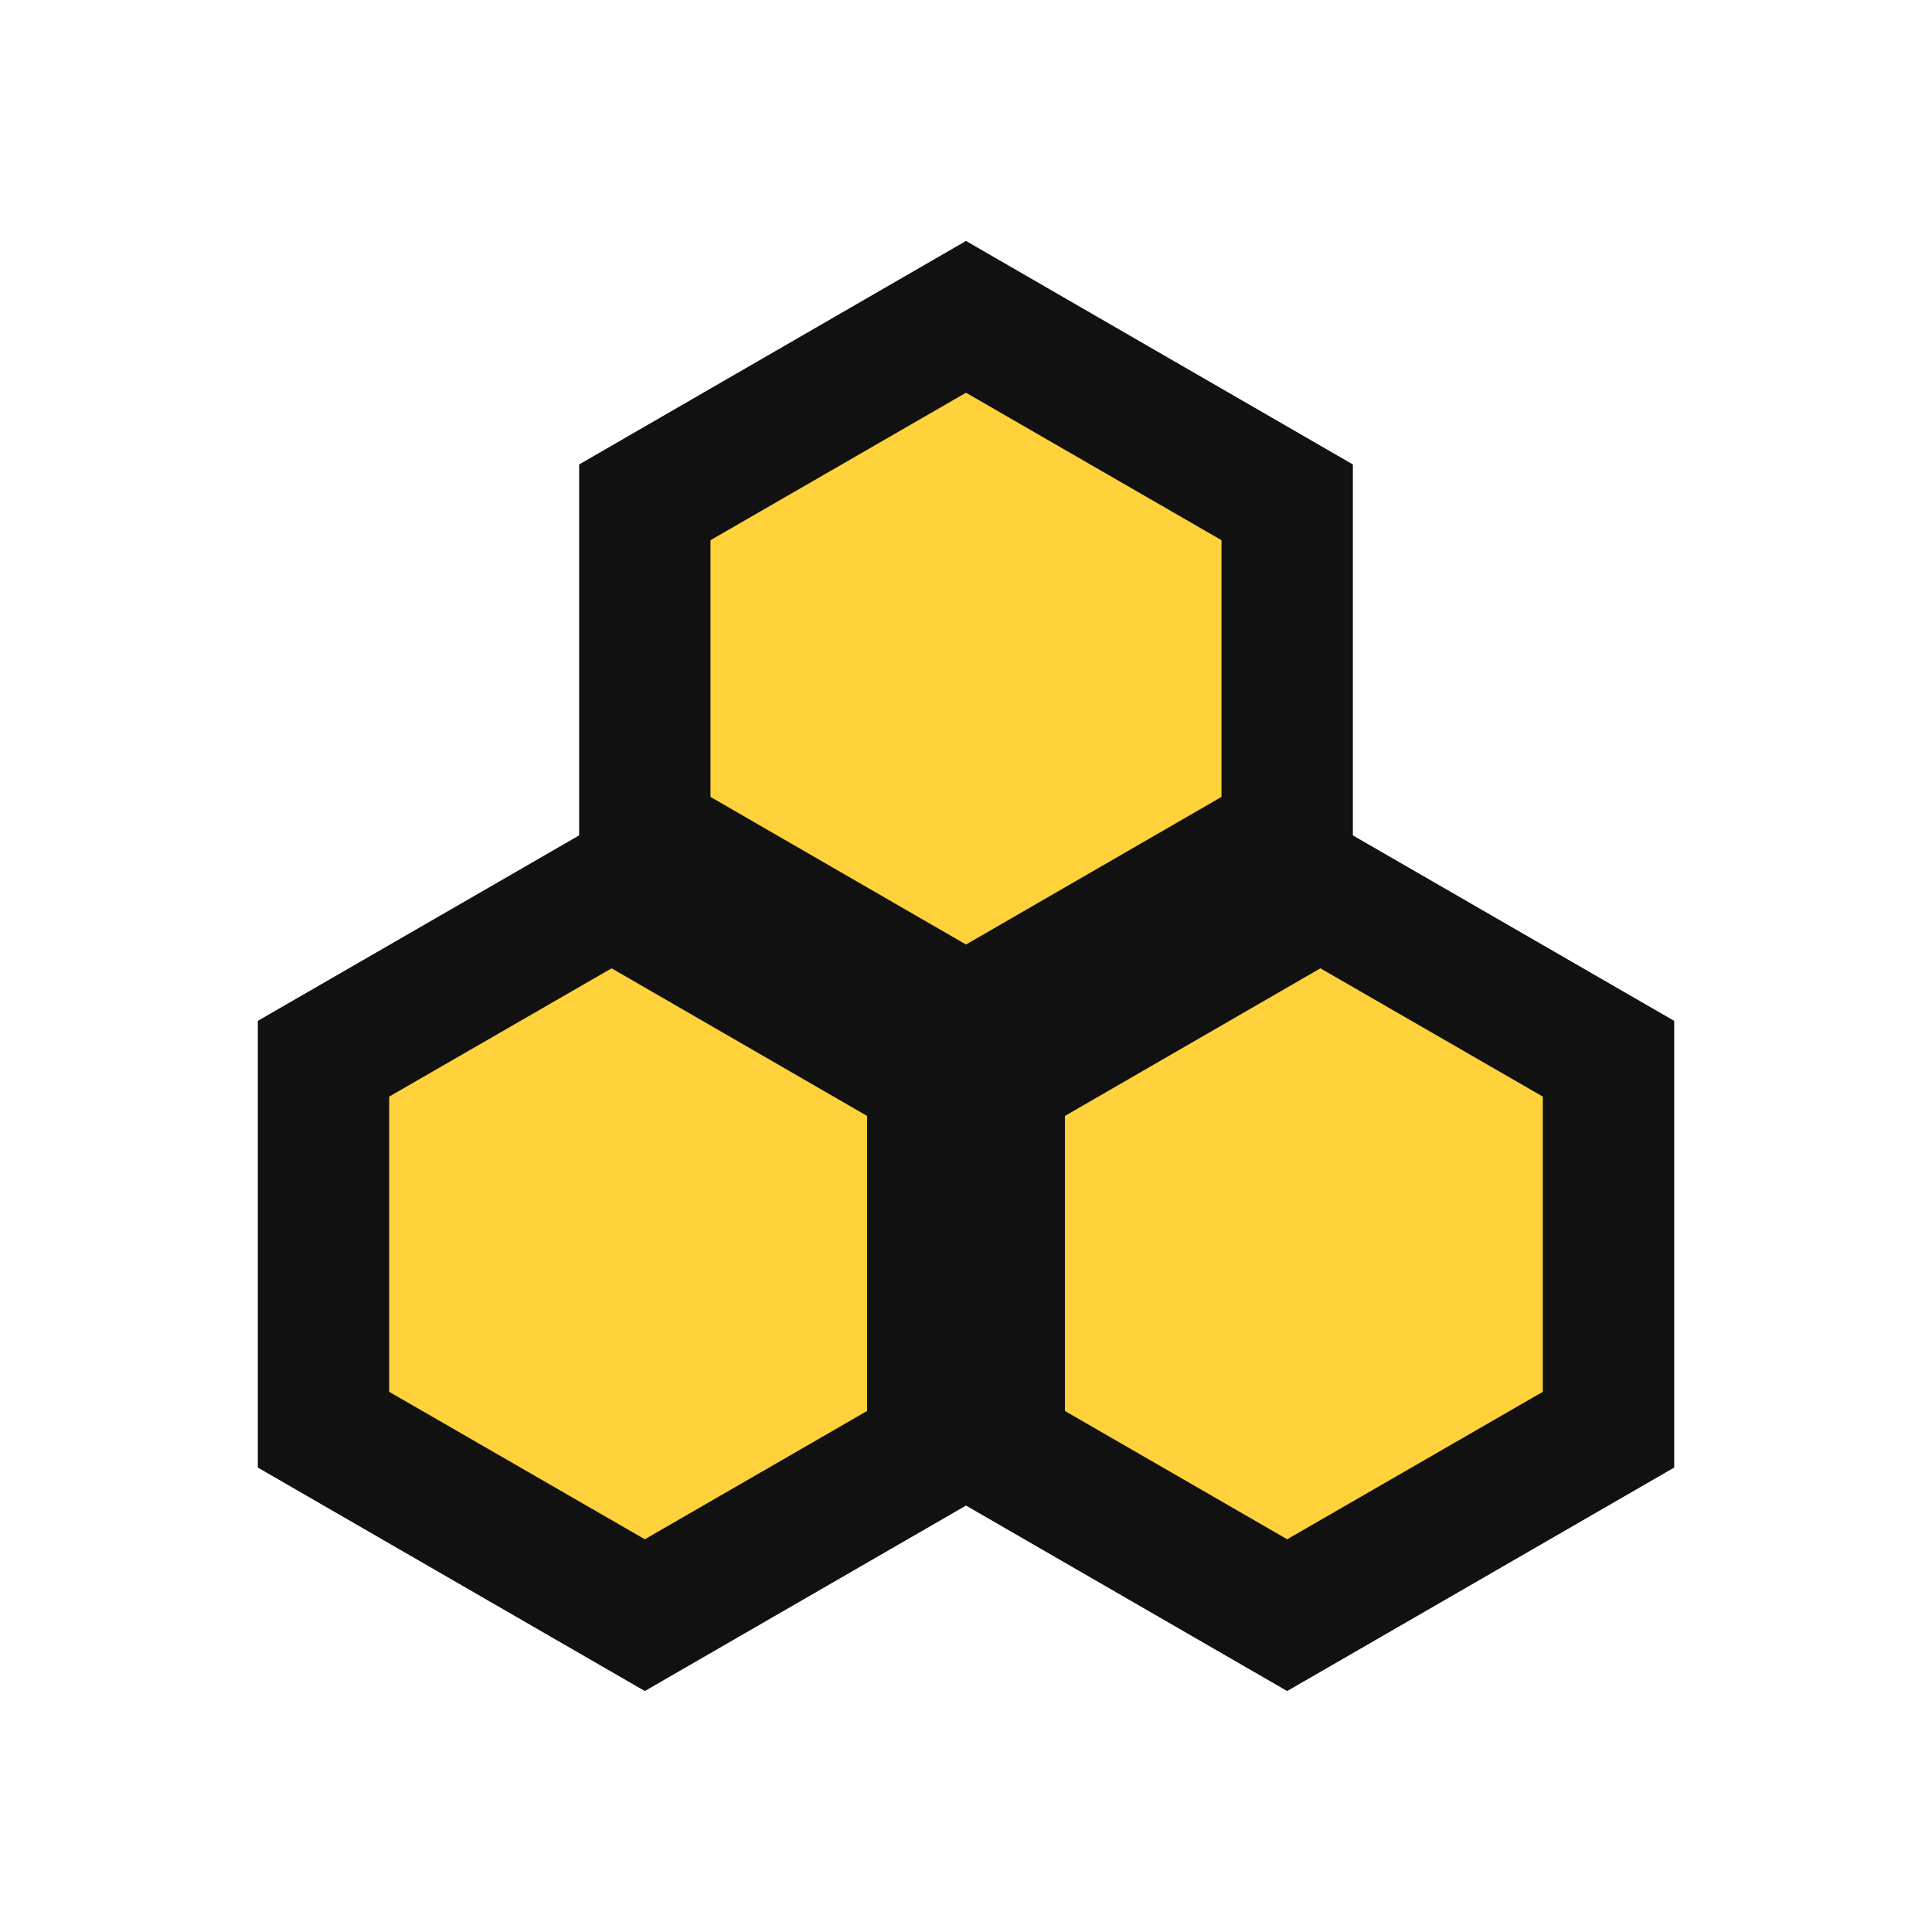
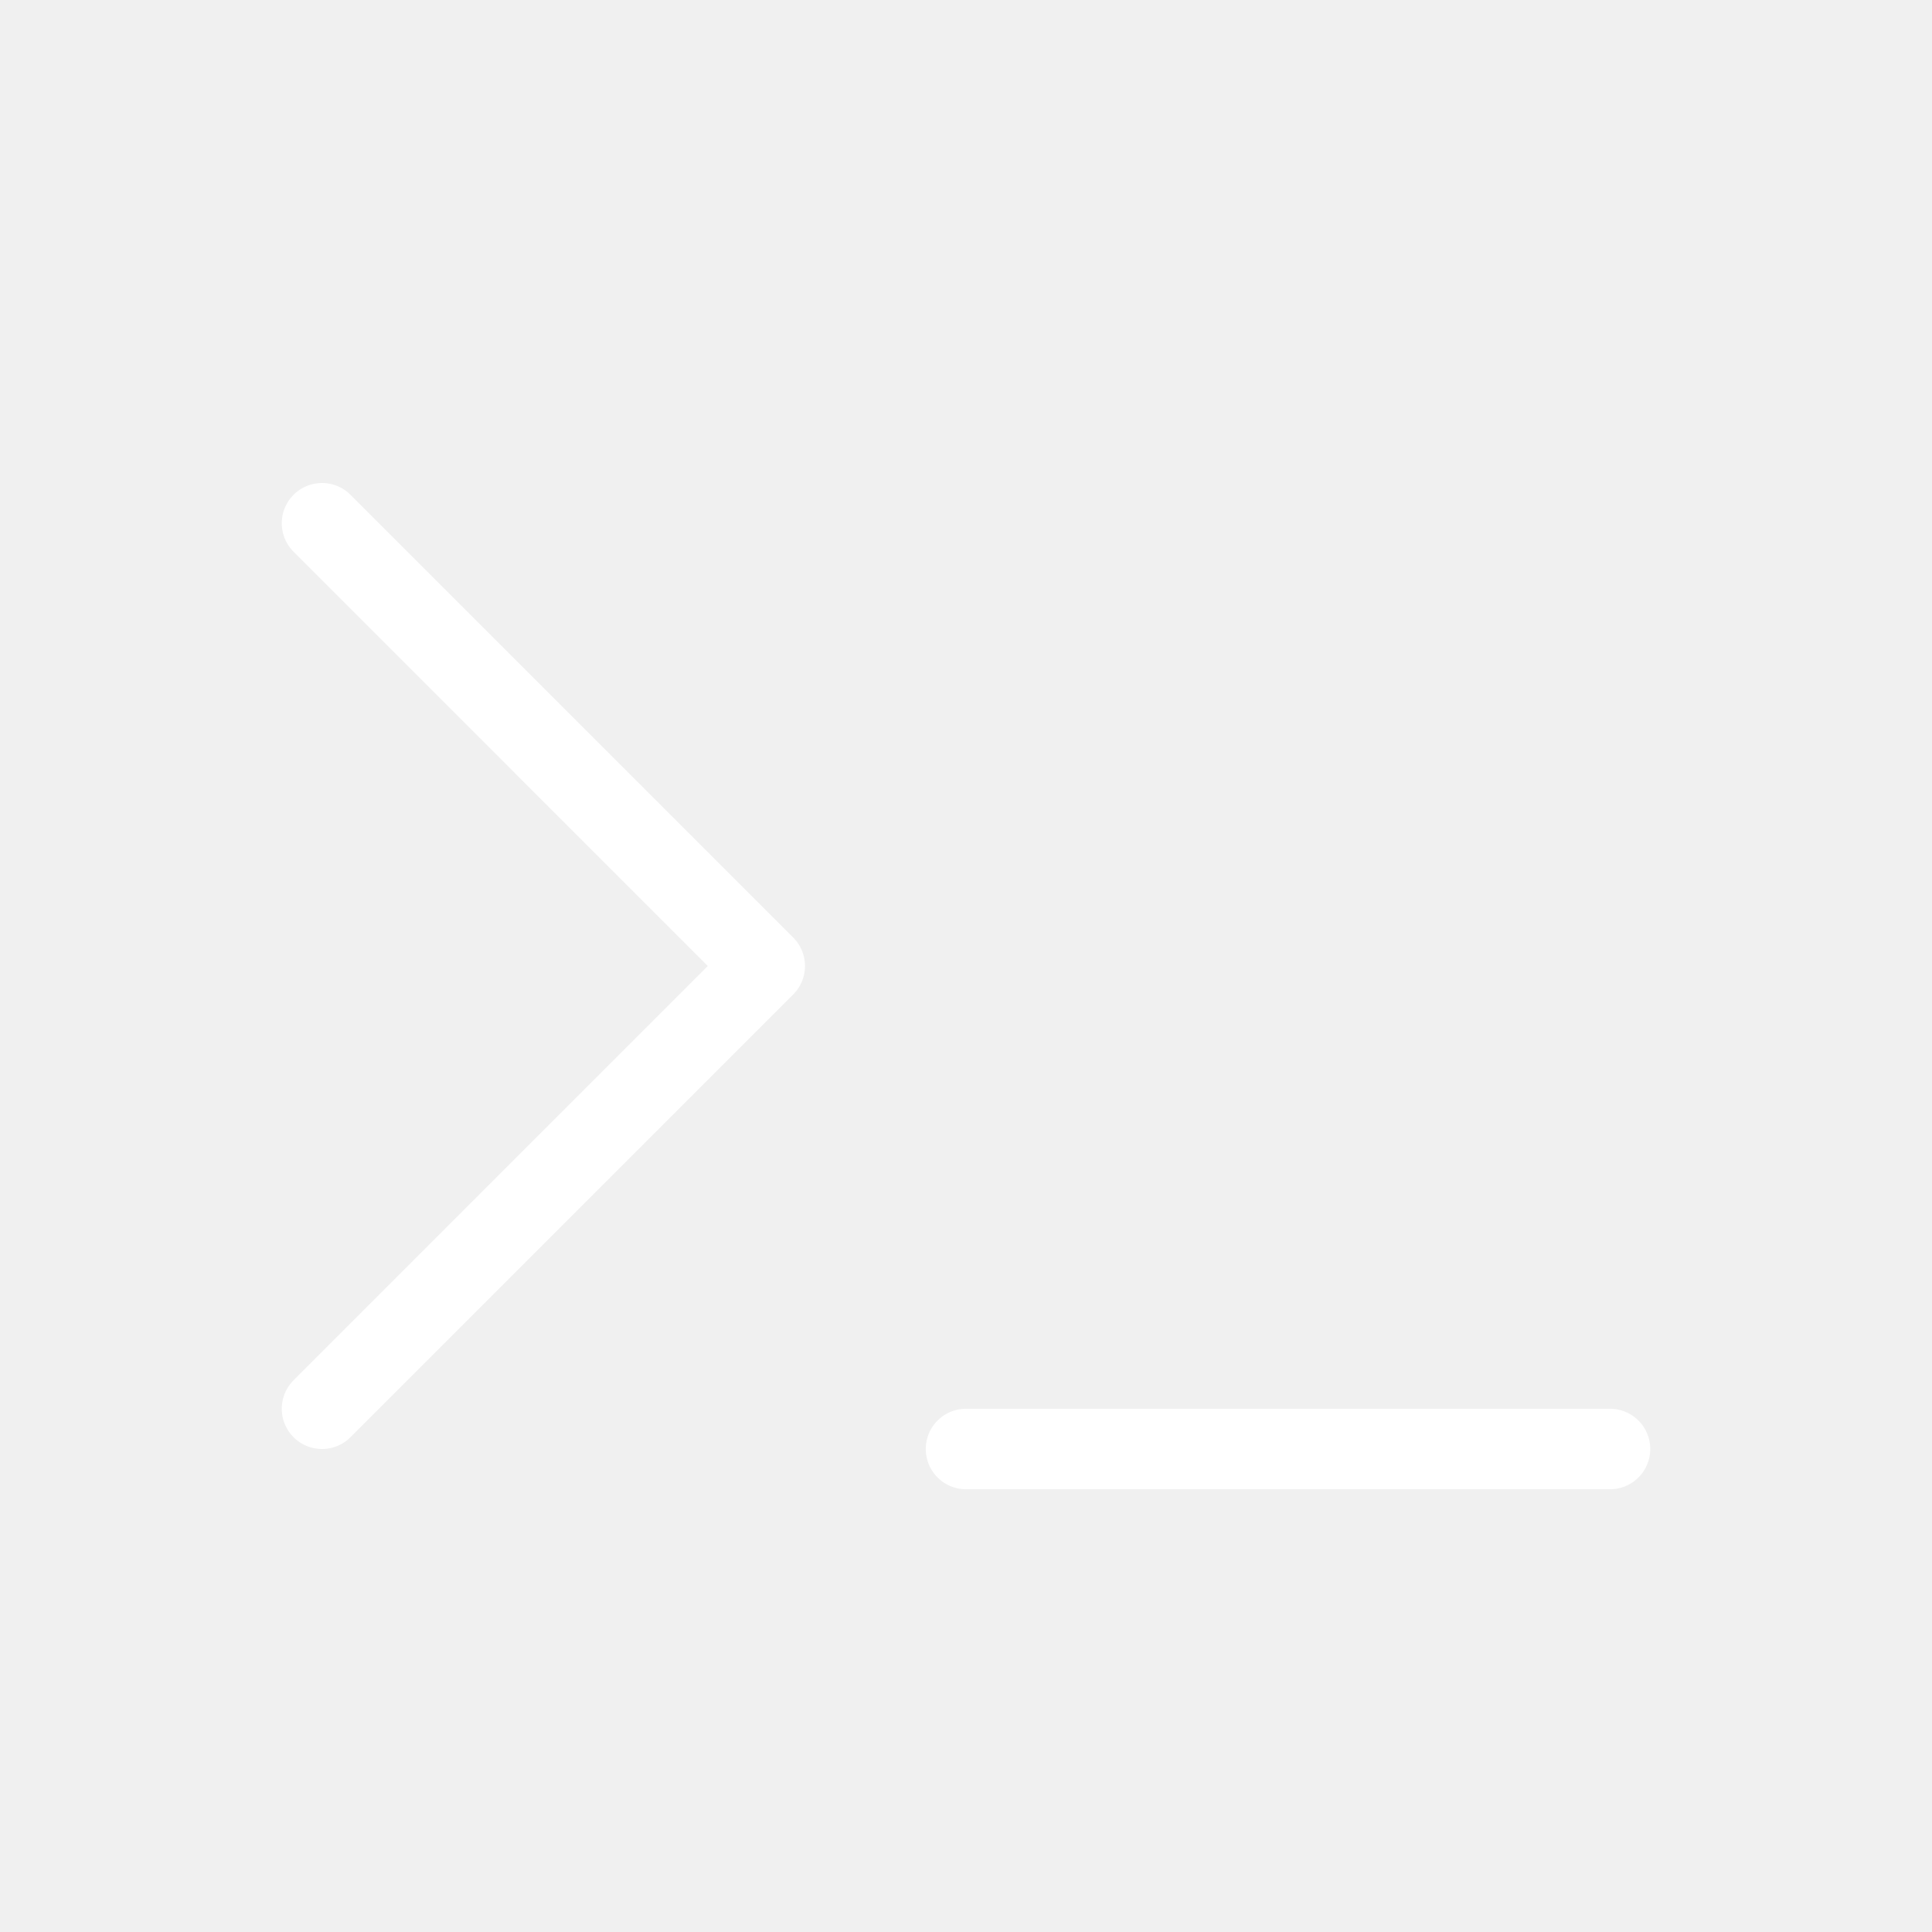
- <svg xmlns="http://www.w3.org/2000/svg" width="120" height="120" viewBox="0 0 120 120">
-   <path fill="#FFFFFF" d="M0 0H120V120H0Z" />
-   <g transform="translate(60 60) scale(.96) translate(-60 -60)">
-     <path fill="#FFD23C" d="M60 18L80.78 30L80.78 54L101.57 66L101.57 90L80.78 102L60 90L39.22 102L18.43 90L18.43 66L39.22 54L39.22 30Z" />
-     <path fill="#111111" fill-rule="evenodd" d="M60 13.09L85.03 27.55L85.03 51.55L105.82 63.55L105.82 92.45L80.78 106.91L60 94.91L39.22 106.91L14.18 92.45L14.18 63.55L34.97 51.55L34.97 27.55ZM60 22.91L76.53 32.45L76.53 49.06L60 58.61L43.47 49.06L43.47 32.45ZM82.93 60.15L97.32 68.45L97.32 87.55L80.78 97.09L66.4 88.79L66.4 69.7ZM37.07 60.15L53.6 69.7L53.6 88.79L39.22 97.09L22.68 87.55L22.68 68.45Z" />
-   </g>
+ <svg xmlns="http://www.w3.org/2000/svg" viewBox="0 0 48 48" width="48" height="48" fill="none" stroke="#ffffff" stroke-width="2" stroke-linecap="round" stroke-linejoin="round">
+   <path d="M8 13l11 11-11 11M24 36h16" />
</svg>
